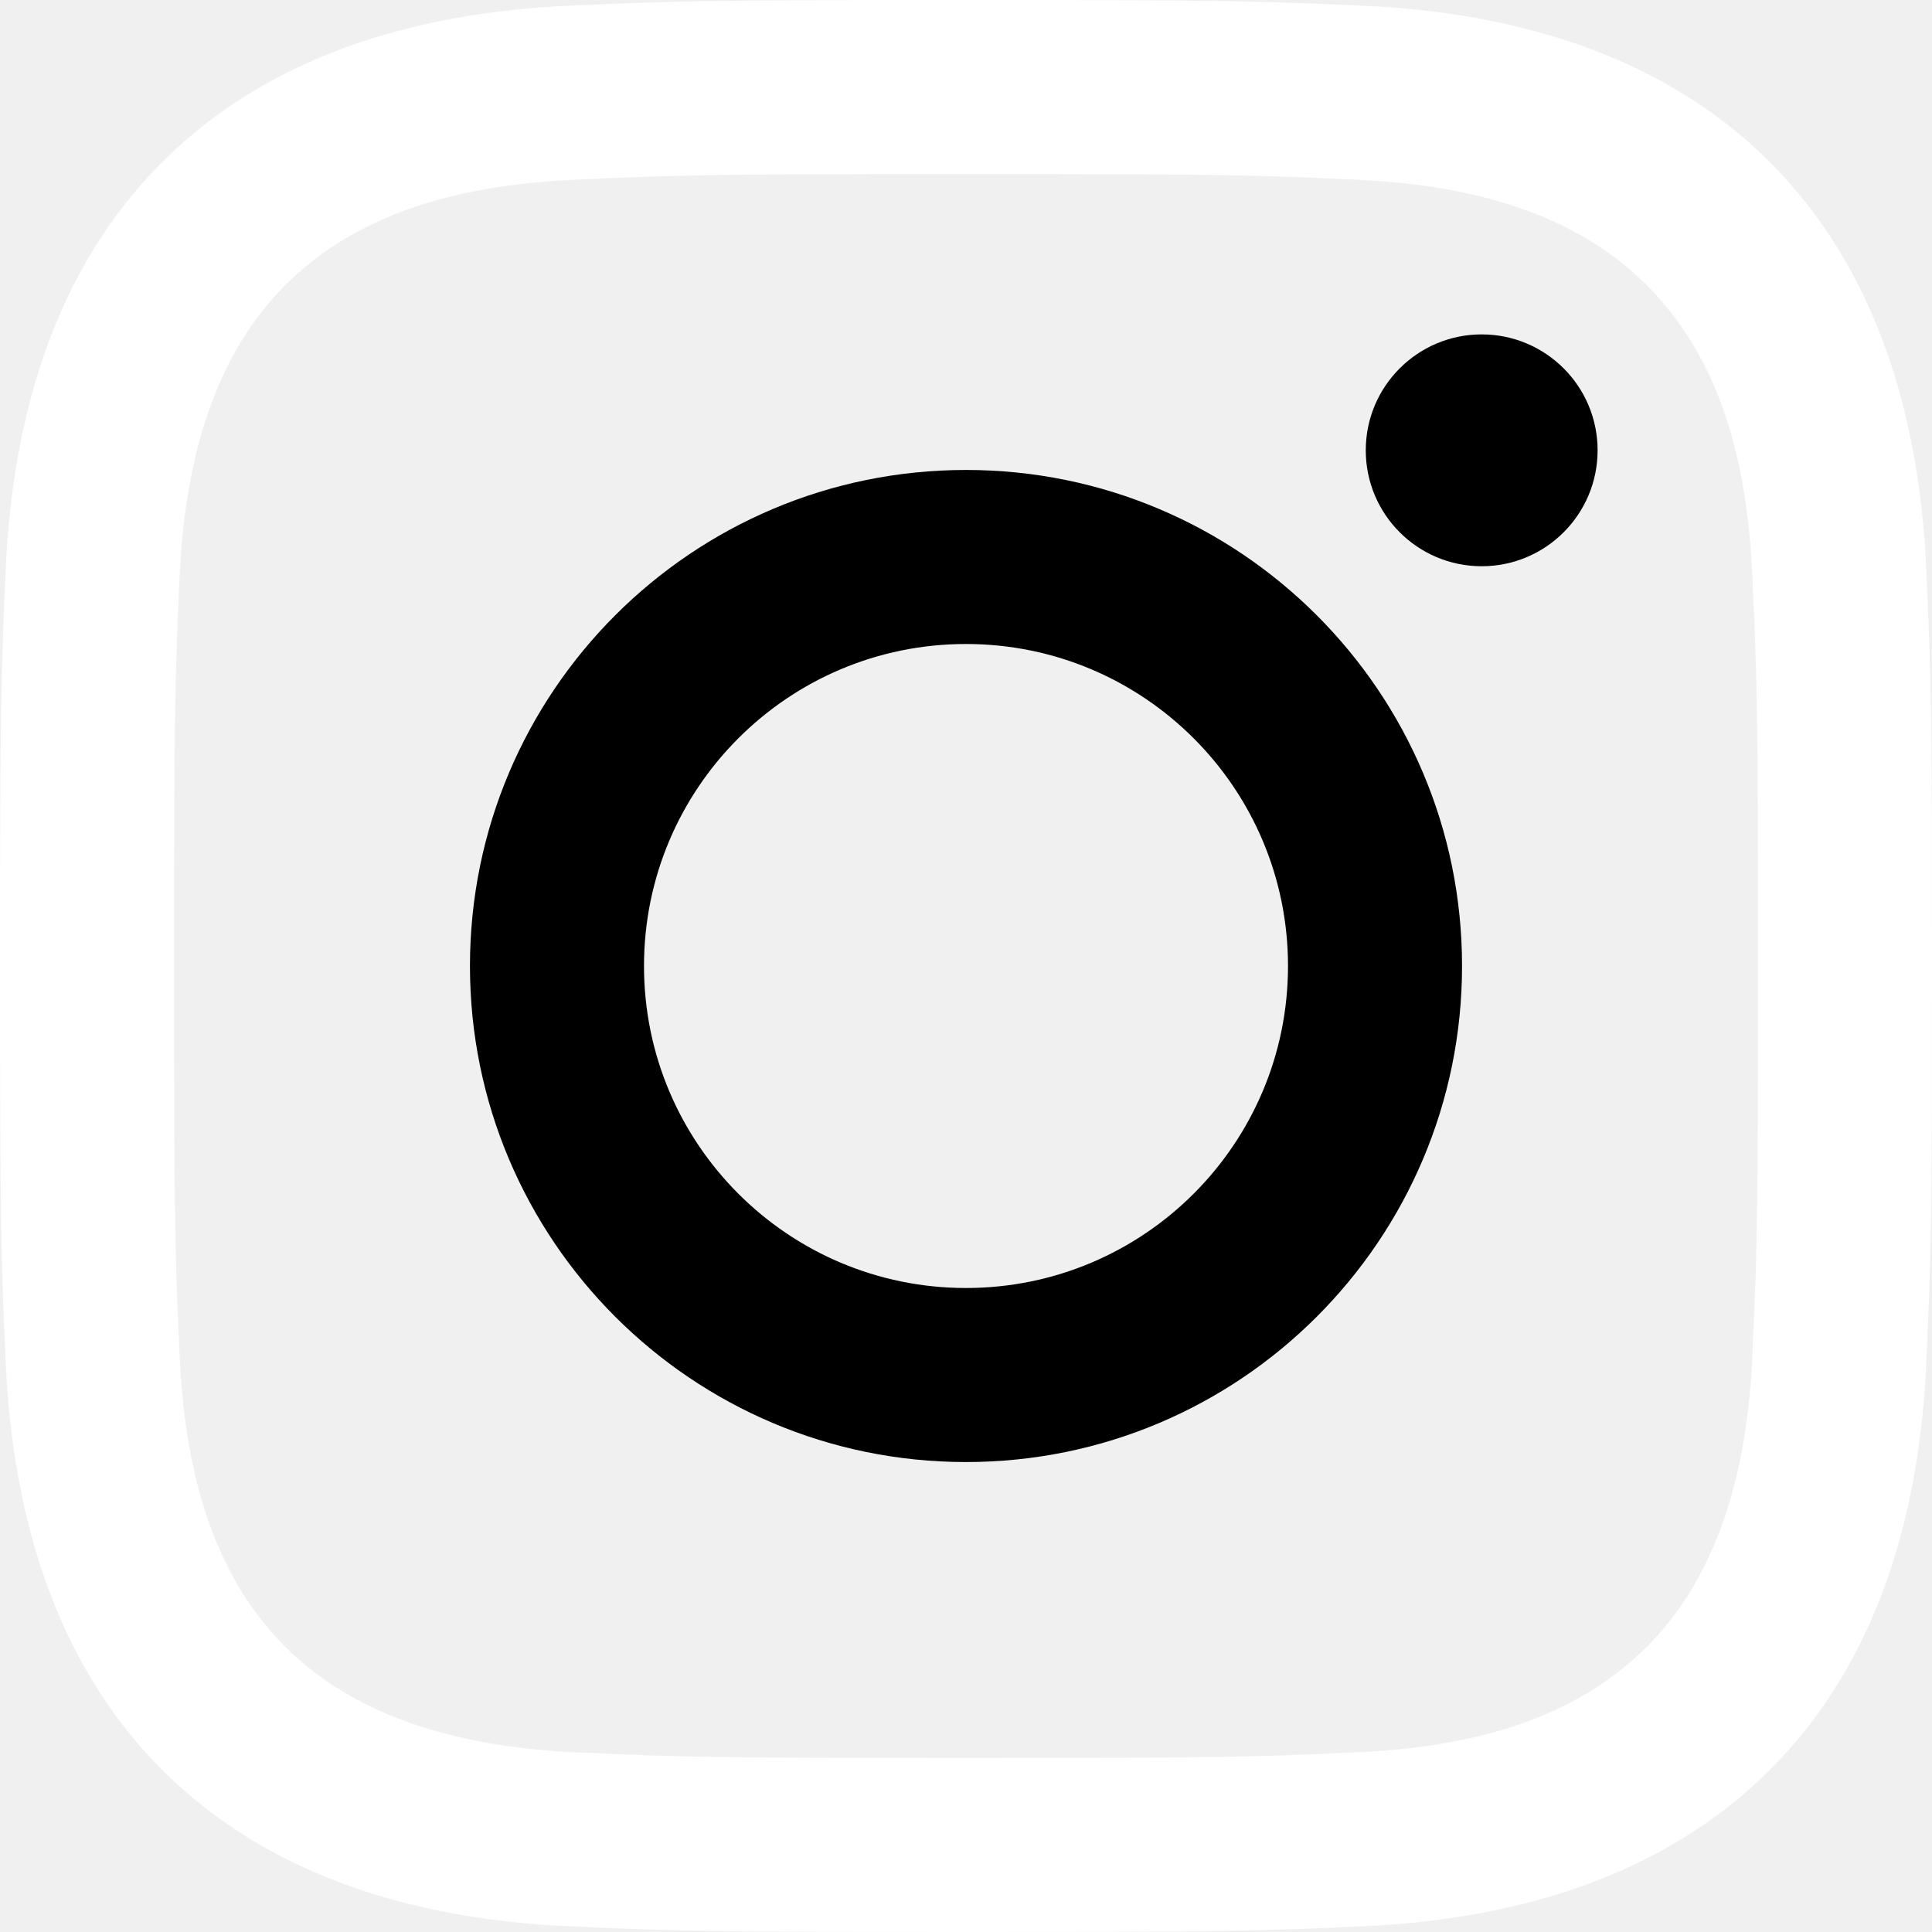
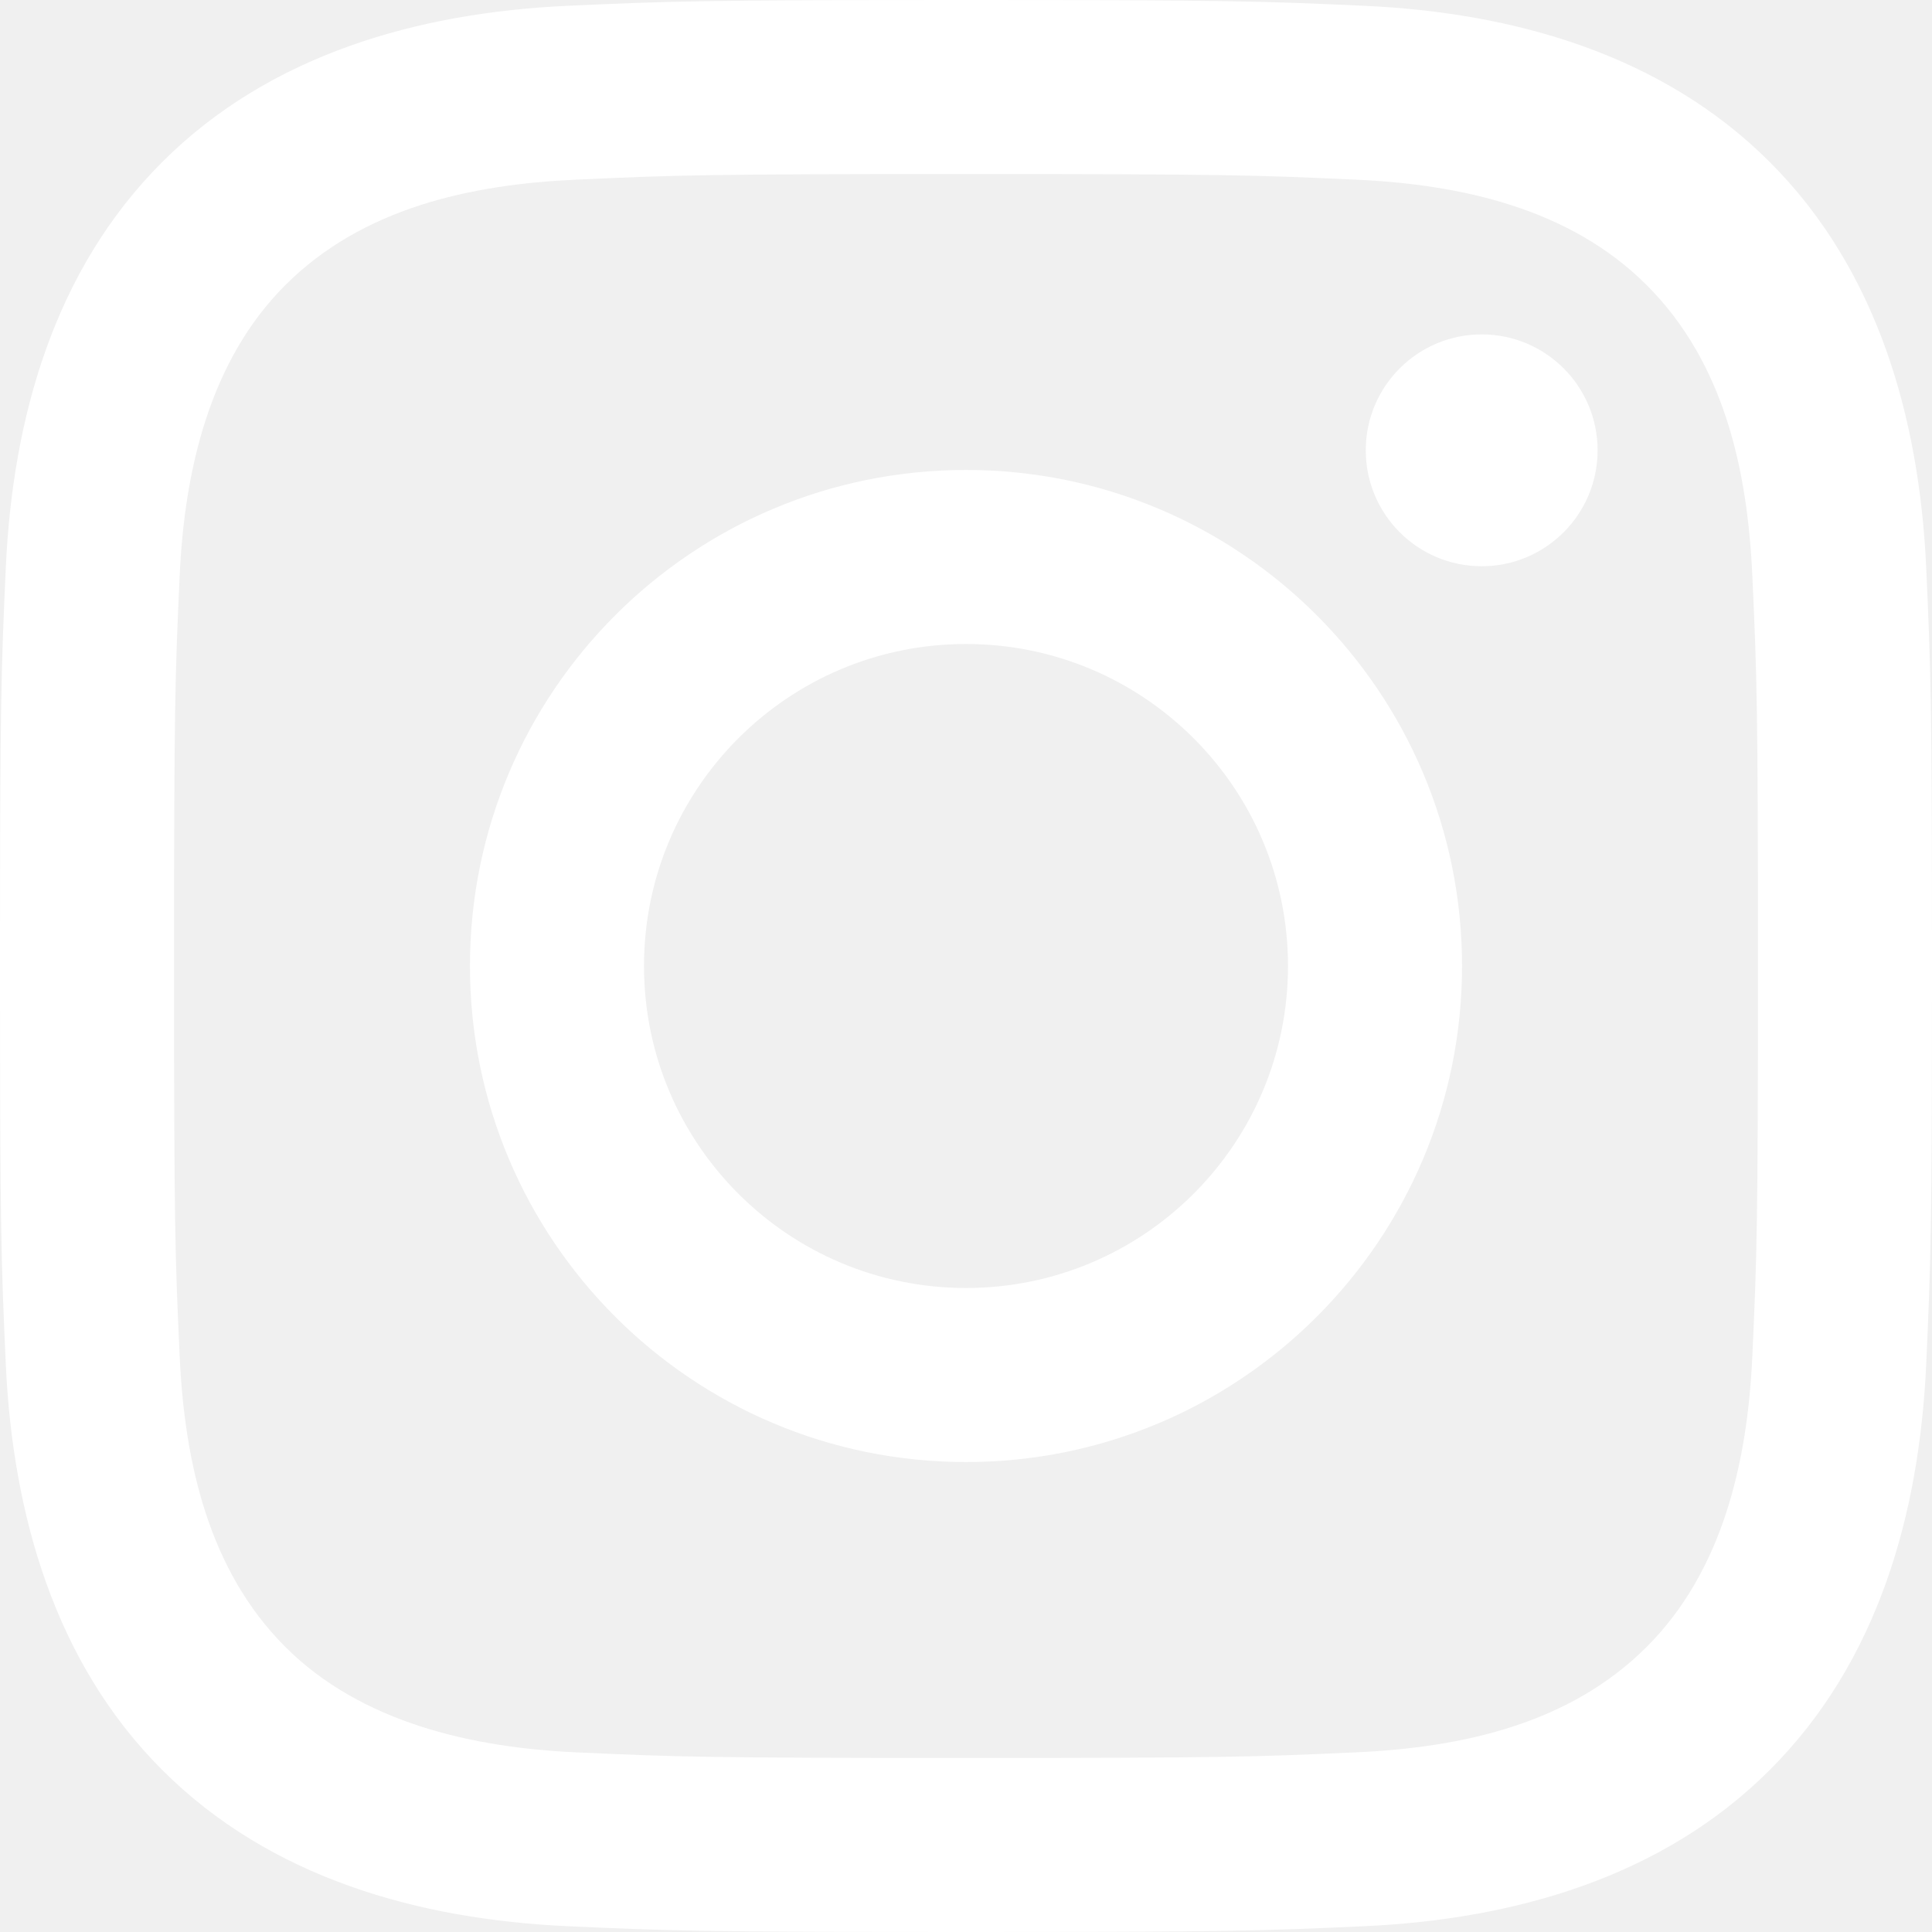
<svg xmlns="http://www.w3.org/2000/svg" version="1.1" id="Capa_1" x="0px" y="0px" viewBox="0 0 24 24" style="enable-background:new 0 0 24 24;" xml:space="preserve" width="512" height="512">
  <g>
    <path fill="#FFFFFF" d="M12,2.162c3.204,0,3.584,0.012,4.849,0.07c1.308,0.06,2.655,0.358,3.608,1.311c0.962,0.962,1.251,2.296,1.311,3.608   c0.058,1.265,0.07,1.645,0.07,4.849c0,3.204-0.012,3.584-0.07,4.849c-0.059,1.301-0.364,2.661-1.311,3.608   c-0.962,0.962-2.295,1.251-3.608,1.311c-1.265,0.058-1.645,0.07-4.849,0.07s-3.584-0.012-4.849-0.07   c-1.291-0.059-2.669-0.371-3.608-1.311c-0.957-0.957-1.251-2.304-1.311-3.608c-0.058-1.265-0.07-1.645-0.07-4.849   c0-3.204,0.012-3.584,0.07-4.849c0.059-1.296,0.367-2.664,1.311-3.608c0.96-0.96,2.299-1.251,3.608-1.311   C8.416,2.174,8.796,2.162,12,2.162 M12,0C8.741,0,8.332,0.014,7.052,0.072C5.197,0.157,3.355,0.673,2.014,2.014   C0.668,3.36,0.157,5.198,0.072,7.052C0.014,8.332,0,8.741,0,12c0,3.259,0.014,3.668,0.072,4.948c0.085,1.853,0.603,3.7,1.942,5.038   c1.345,1.345,3.186,1.857,5.038,1.942C8.332,23.986,8.741,24,12,24c3.259,0,3.668-0.014,4.948-0.072   c1.854-0.085,3.698-0.602,5.038-1.942c1.347-1.347,1.857-3.184,1.942-5.038C23.986,15.668,24,15.259,24,12   c0-3.259-0.014-3.668-0.072-4.948c-0.085-1.855-0.602-3.698-1.942-5.038c-1.343-1.343-3.189-1.858-5.038-1.942   C15.668,0.014,15.259,0,12,0z" />
-     <path d="M12,5.838c-3.403,0-6.162,2.759-6.162,6.162c0,3.403,2.759,6.162,6.162,6.162s6.162-2.759,6.162-6.162   C18.162,8.597,15.403,5.838,12,5.838z M12,16c-2.209,0-4-1.791-4-4s1.791-4,4-4s4,1.791,4,4S14.209,16,12,16z" />
-     <circle cx="18.406" cy="5.594" r="1.44" />
+     <path fill="#FFFFFF" d="M12,5.838c-3.403,0-6.162,2.759-6.162,6.162c0,3.403,2.759,6.162,6.162,6.162s6.162-2.759,6.162-6.162   C18.162,8.597,15.403,5.838,12,5.838z M12,16c-2.209,0-4-1.791-4-4s1.791-4,4-4s4,1.791,4,4S14.209,16,12,16z" />
+     <circle fill="#FFFFFF" cx="18.406" cy="5.594" r="1.44" />
  </g>
</svg>
